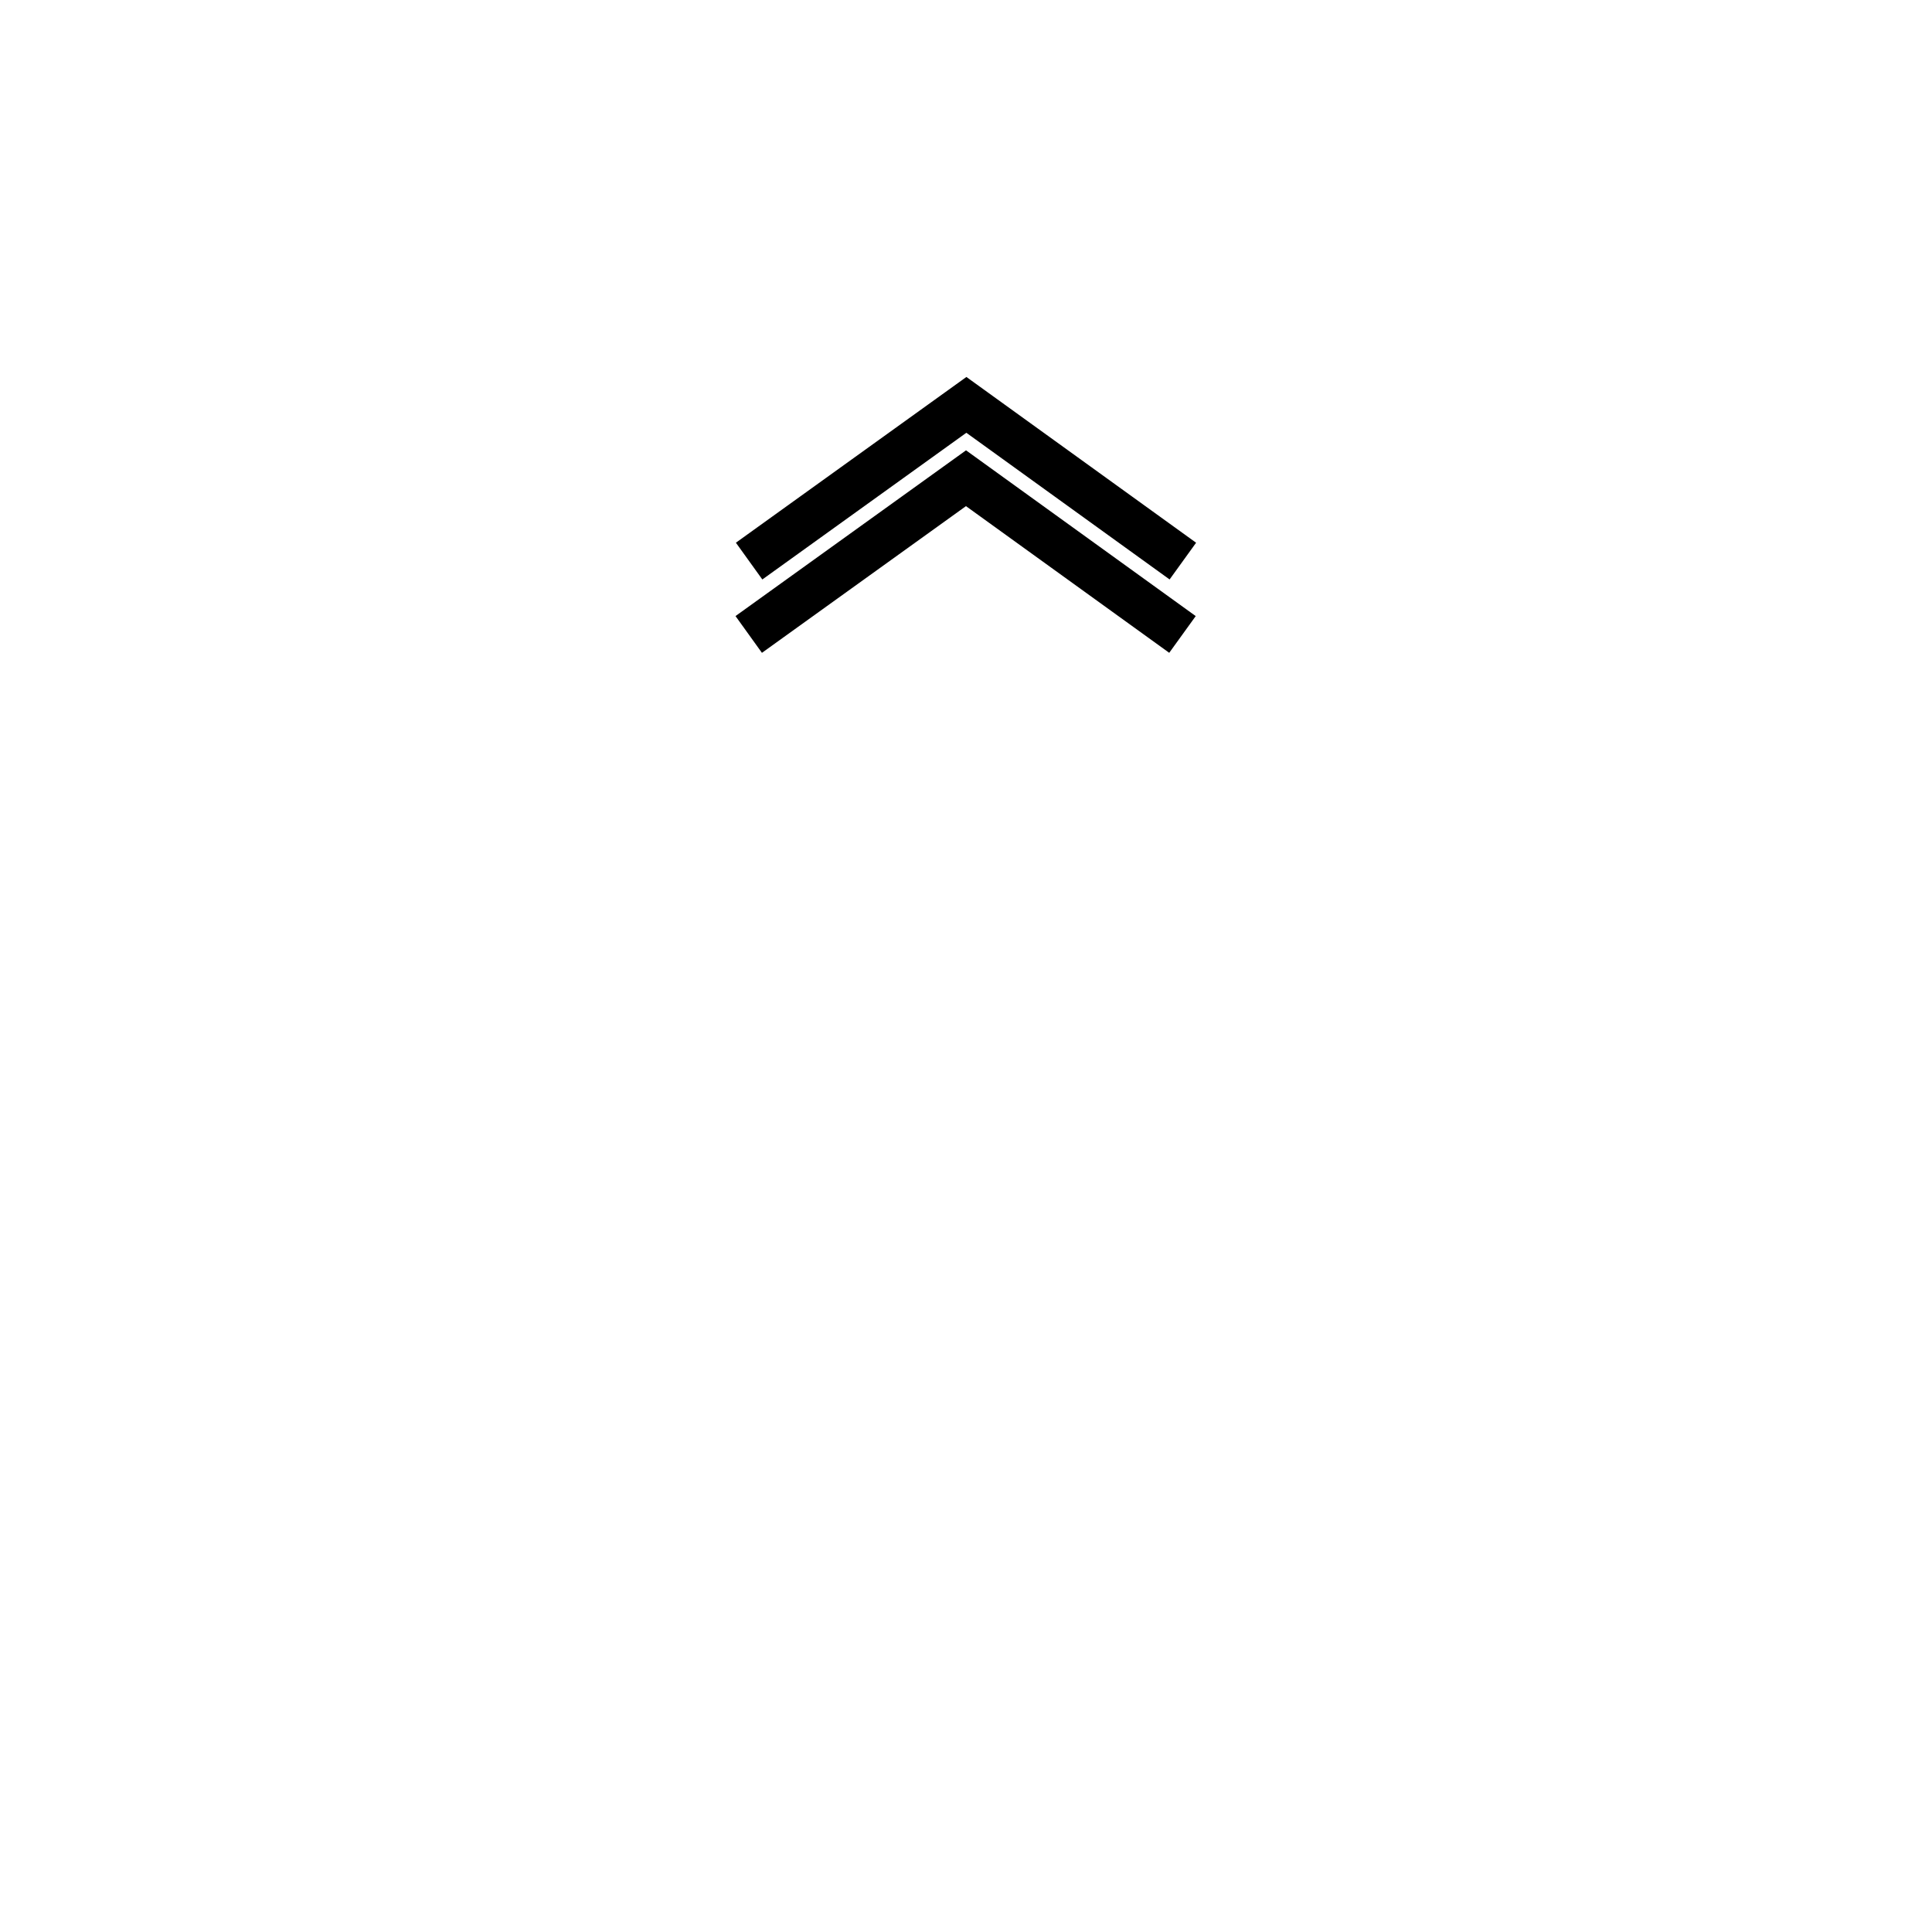
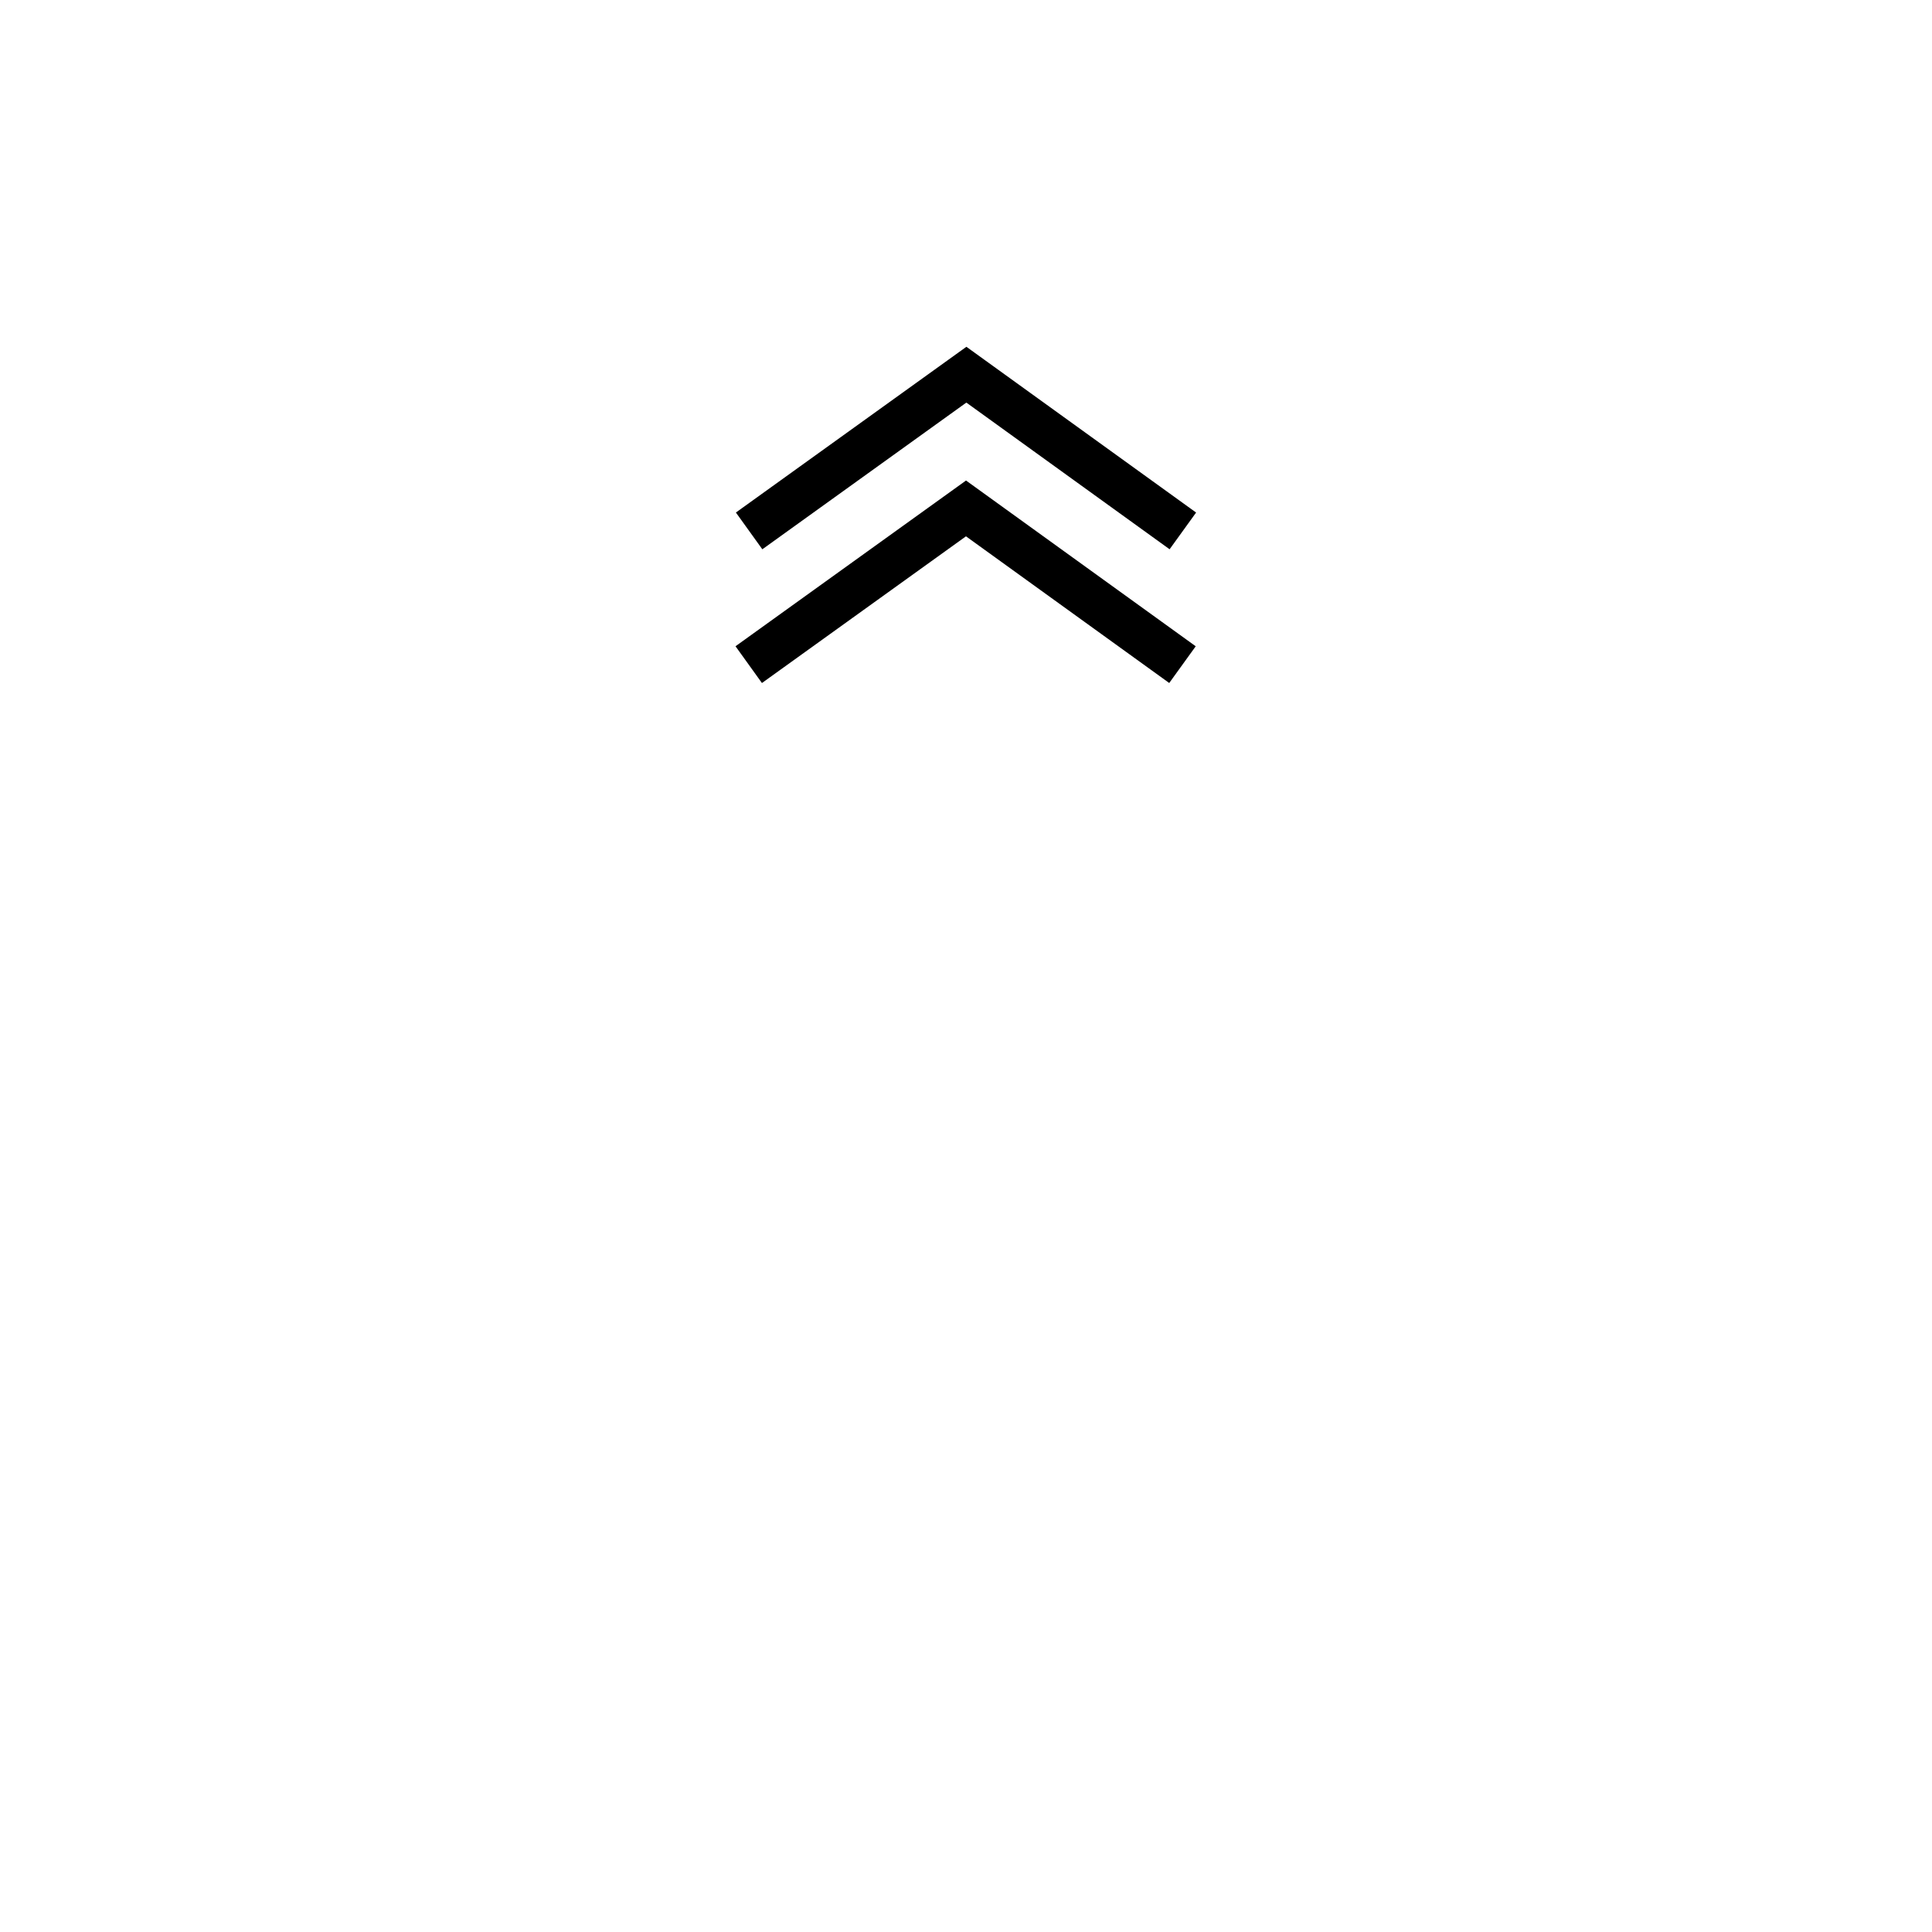
<svg xmlns="http://www.w3.org/2000/svg" width="128" height="128">
-   <path style="fill:none;stroke:#000000;stroke-width:3" d="M 49.631,37.174 64.025,26.824 78.367,37.174 M 49.605,42.034 64,31.684 78.342,42.034" id="multiple-rocket-launcher" />
+   <path style="fill:none;stroke:#000000;stroke-width:3" d="M 49.631,35.174 64.025,24.824 78.367,35.174 M 49.605,44.034 64,33.684 78.342,44.034" id="multiple-rocket-launcher" />
</svg>
